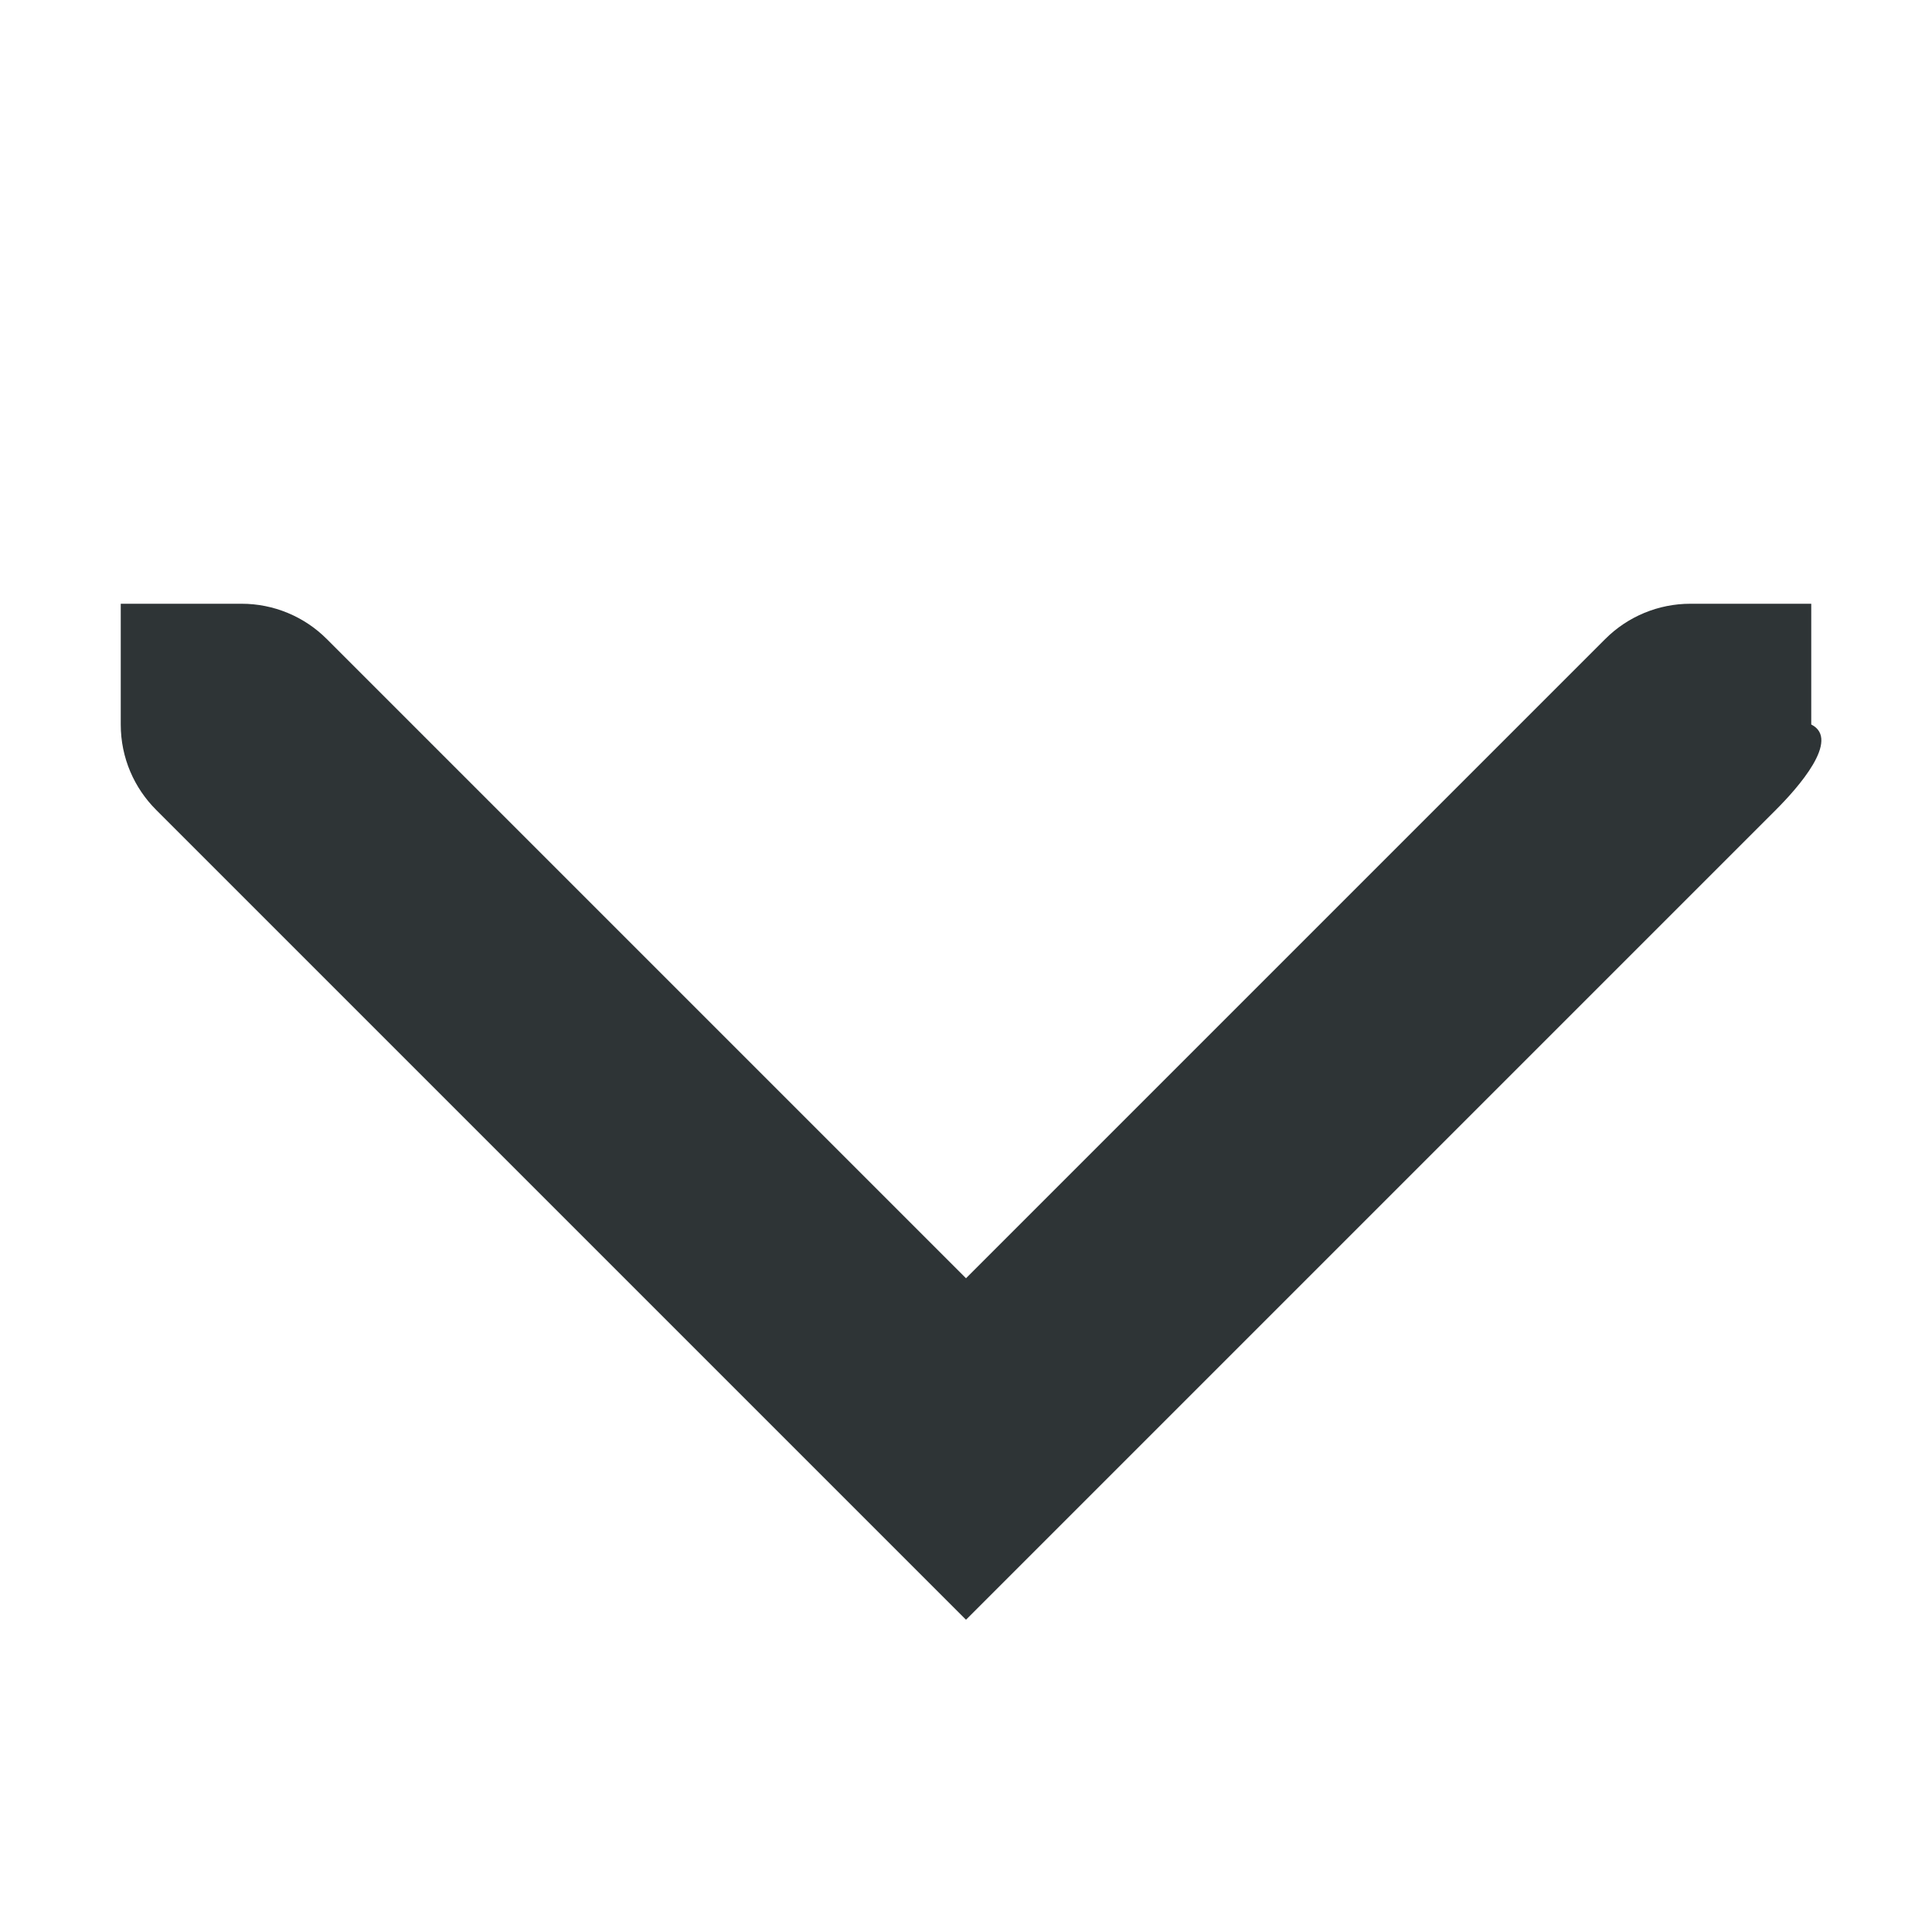
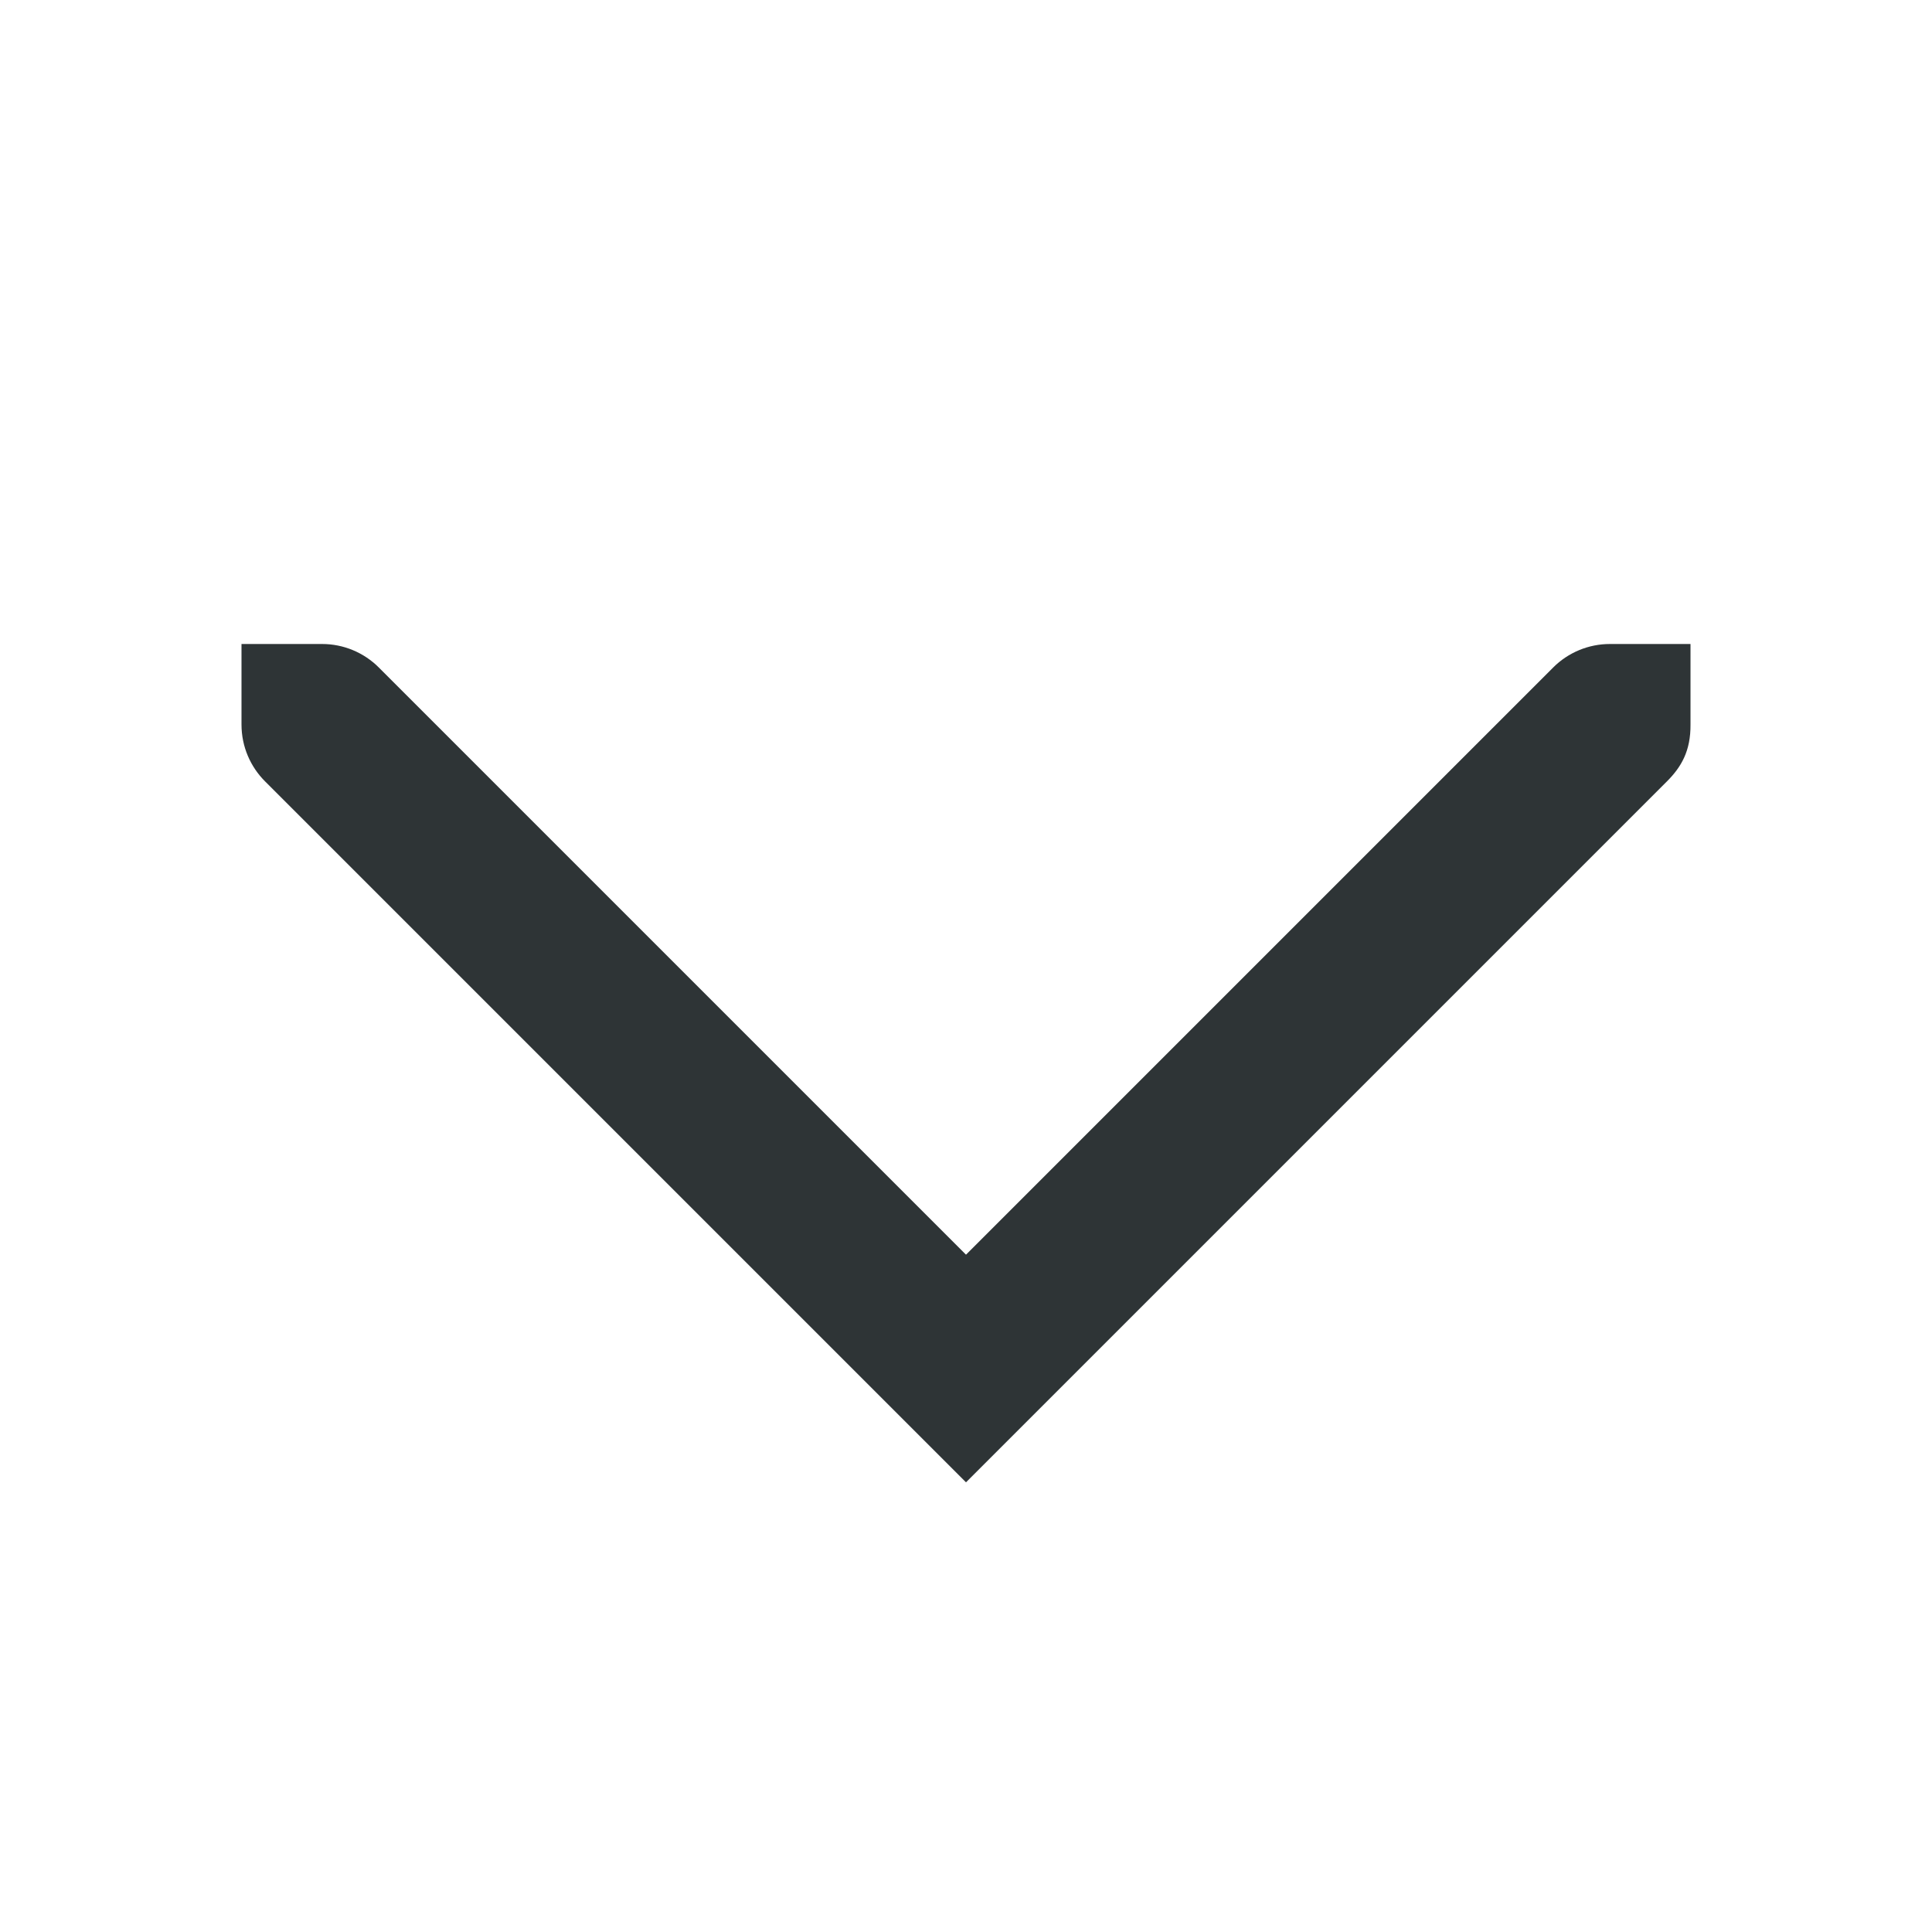
- <svg xmlns="http://www.w3.org/2000/svg" width="16" height="16">
-   <path style="color:#000;line-height:normal;font-variant-ligatures:normal;font-variant-position:normal;font-variant-caps:normal;font-variant-numeric:normal;font-variant-alternates:normal;font-feature-settings:normal;text-indent:0;text-align:start;text-decoration-line:none;text-decoration-style:solid;text-decoration-color:#000;text-transform:none;text-orientation:mixed;white-space:normal;shape-padding:0;isolation:auto;mix-blend-mode:normal;solid-color:#000;solid-opacity:1;fill:#2e3436;marker:none" d="M1 5v1c0 .277.112.526.293.707L8 13.414l6.707-6.707c.18-.18.54-.583.293-.707V5h-1a.996.996 0 0 0-.707.293L8 10.586 2.707 5.293A.996.996 0 0 0 2 5Z" />
+ <svg xmlns="http://www.w3.org/2000/svg" width="24" height="24">
+   <path style="color:#000;line-height:normal;font-variant-ligatures:normal;font-variant-position:normal;font-variant-caps:normal;font-variant-numeric:normal;font-variant-alternates:normal;font-feature-settings:normal;text-indent:0;text-align:start;text-decoration-line:none;text-decoration-style:solid;text-decoration-color:#000;text-transform:none;text-orientation:mixed;white-space:normal;shape-padding:0;isolation:auto;mix-blend-mode:normal;solid-color:#000;solid-opacity:1;fill:#2e3436;marker:none" d="M3 8v1c0 .277.112.526.293.707L12 18.414l8.707-8.707c.18-.18.296-.38.293-.707V8h-1a.996.996 0 0 0-.707.293L12 15.586 4.707 8.293A.996.996 0 0 0 4 8Z" />
</svg>
